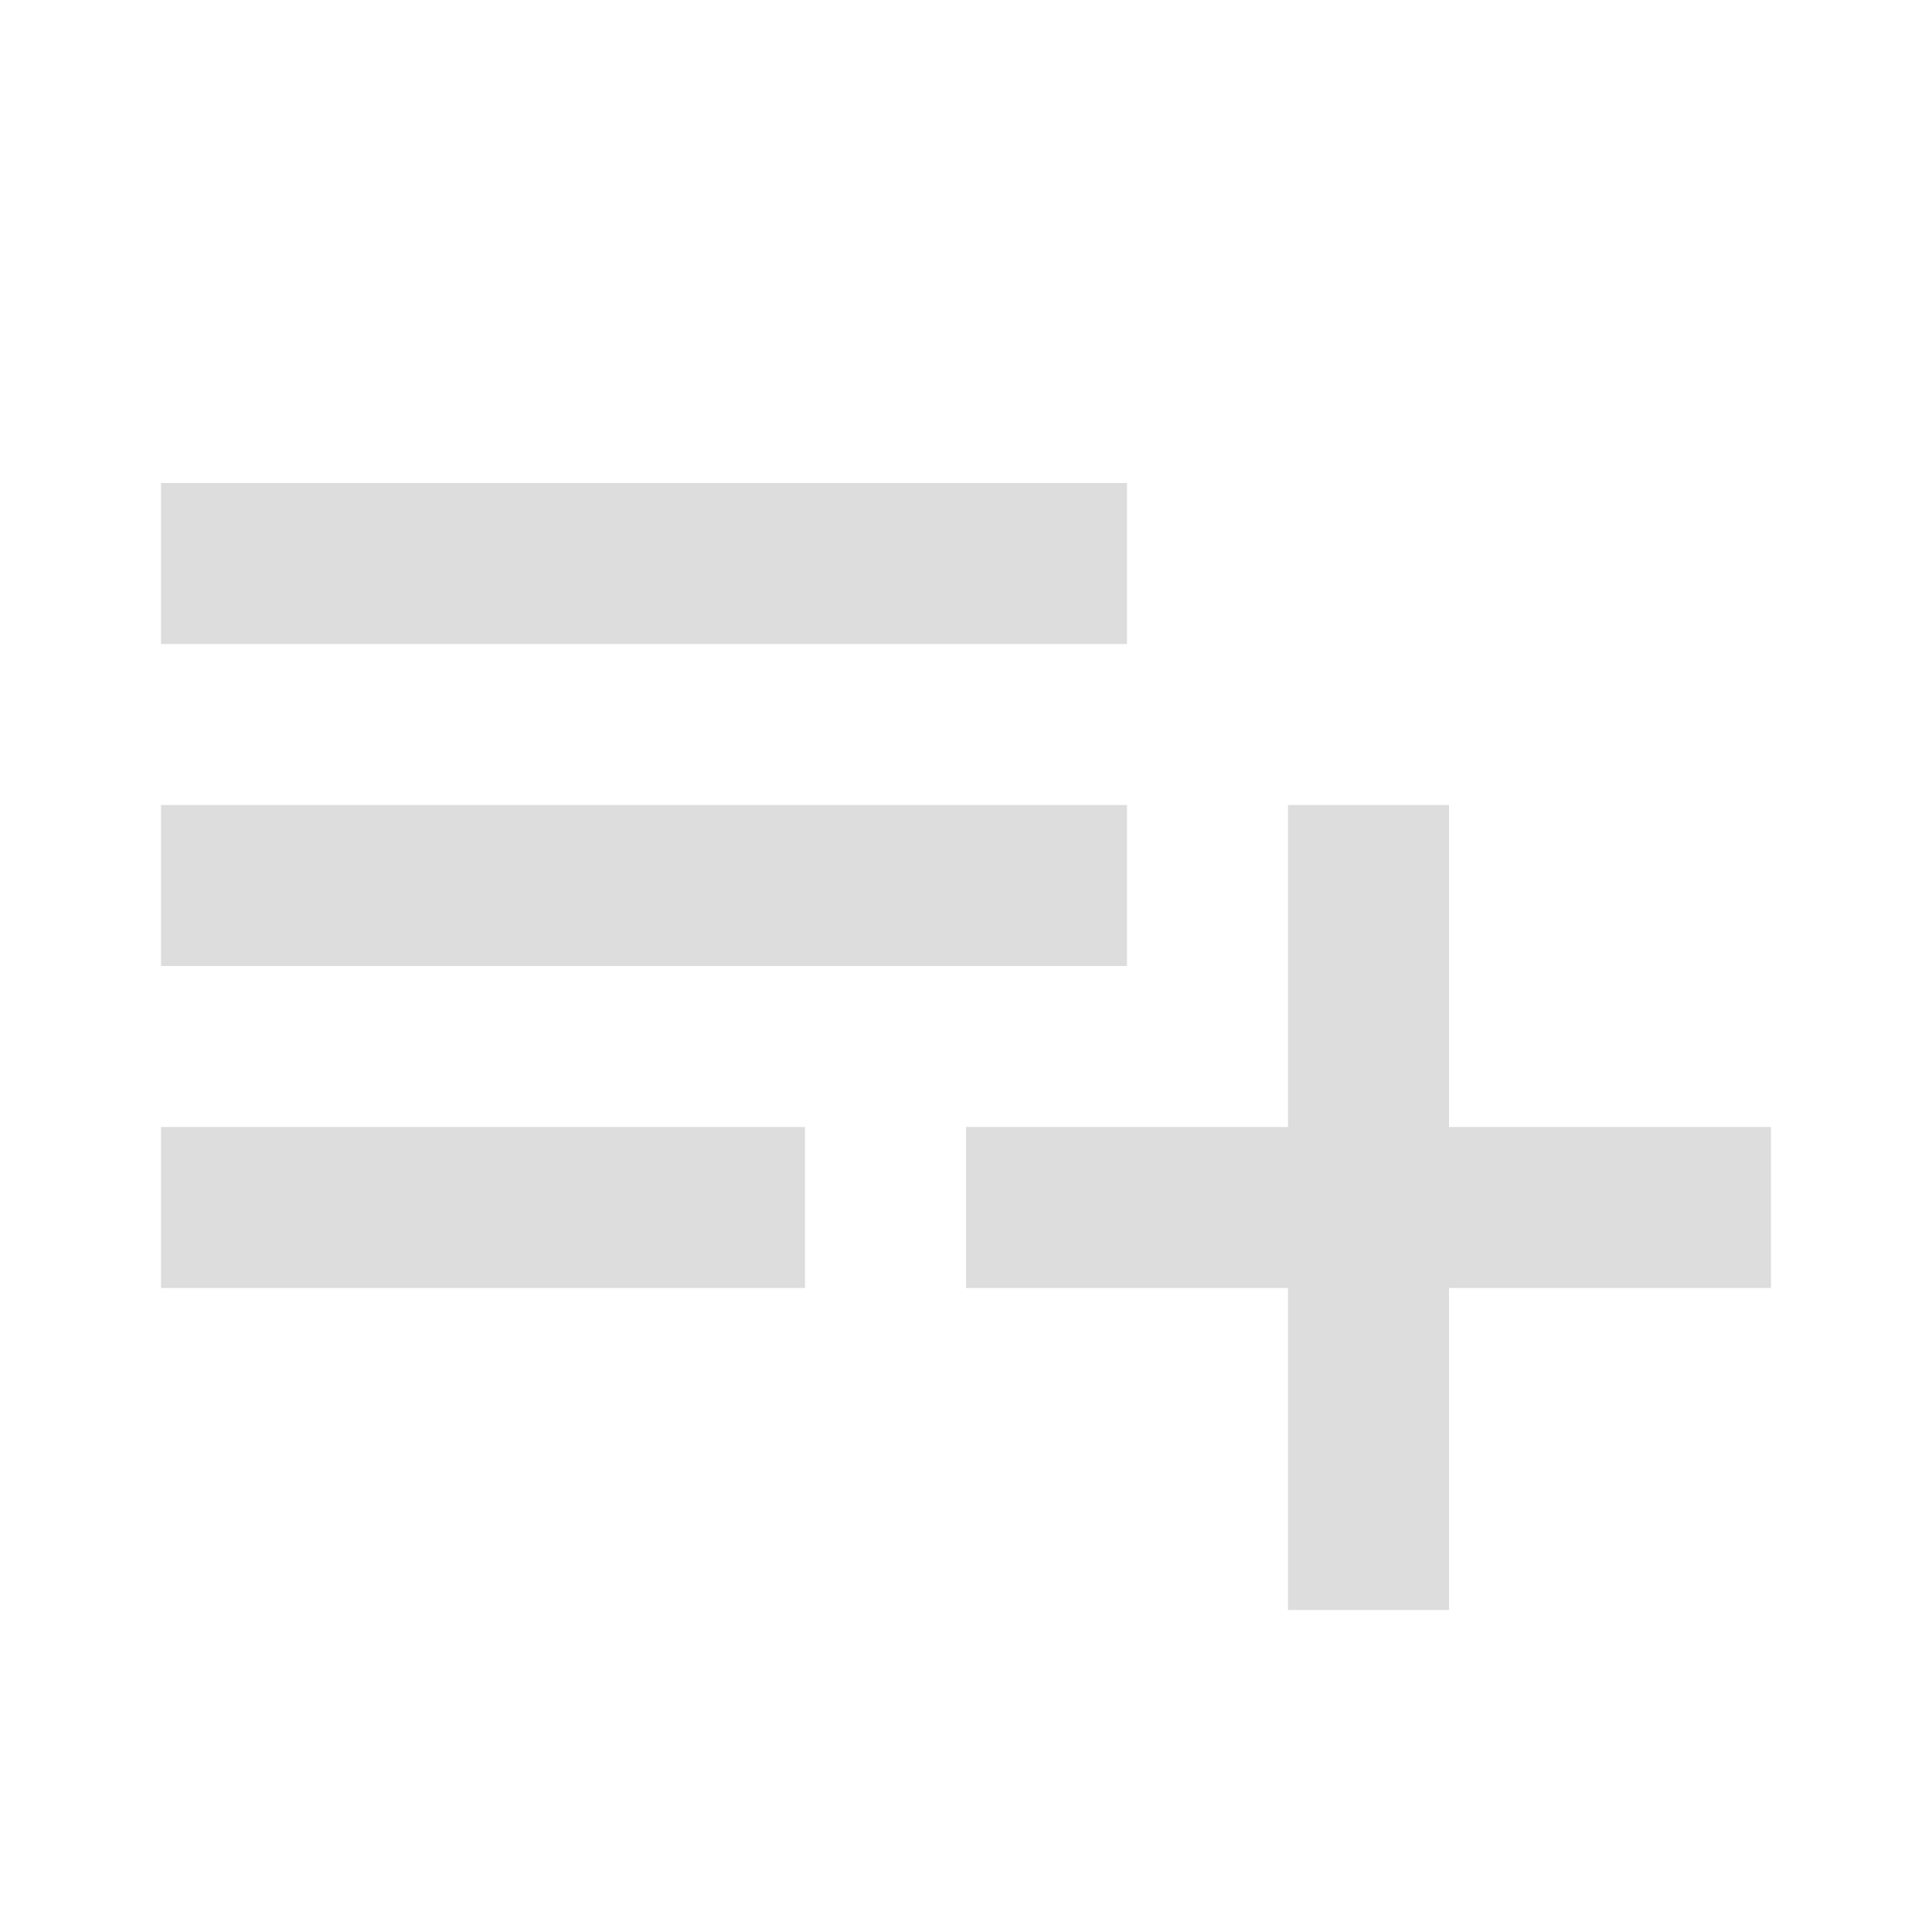
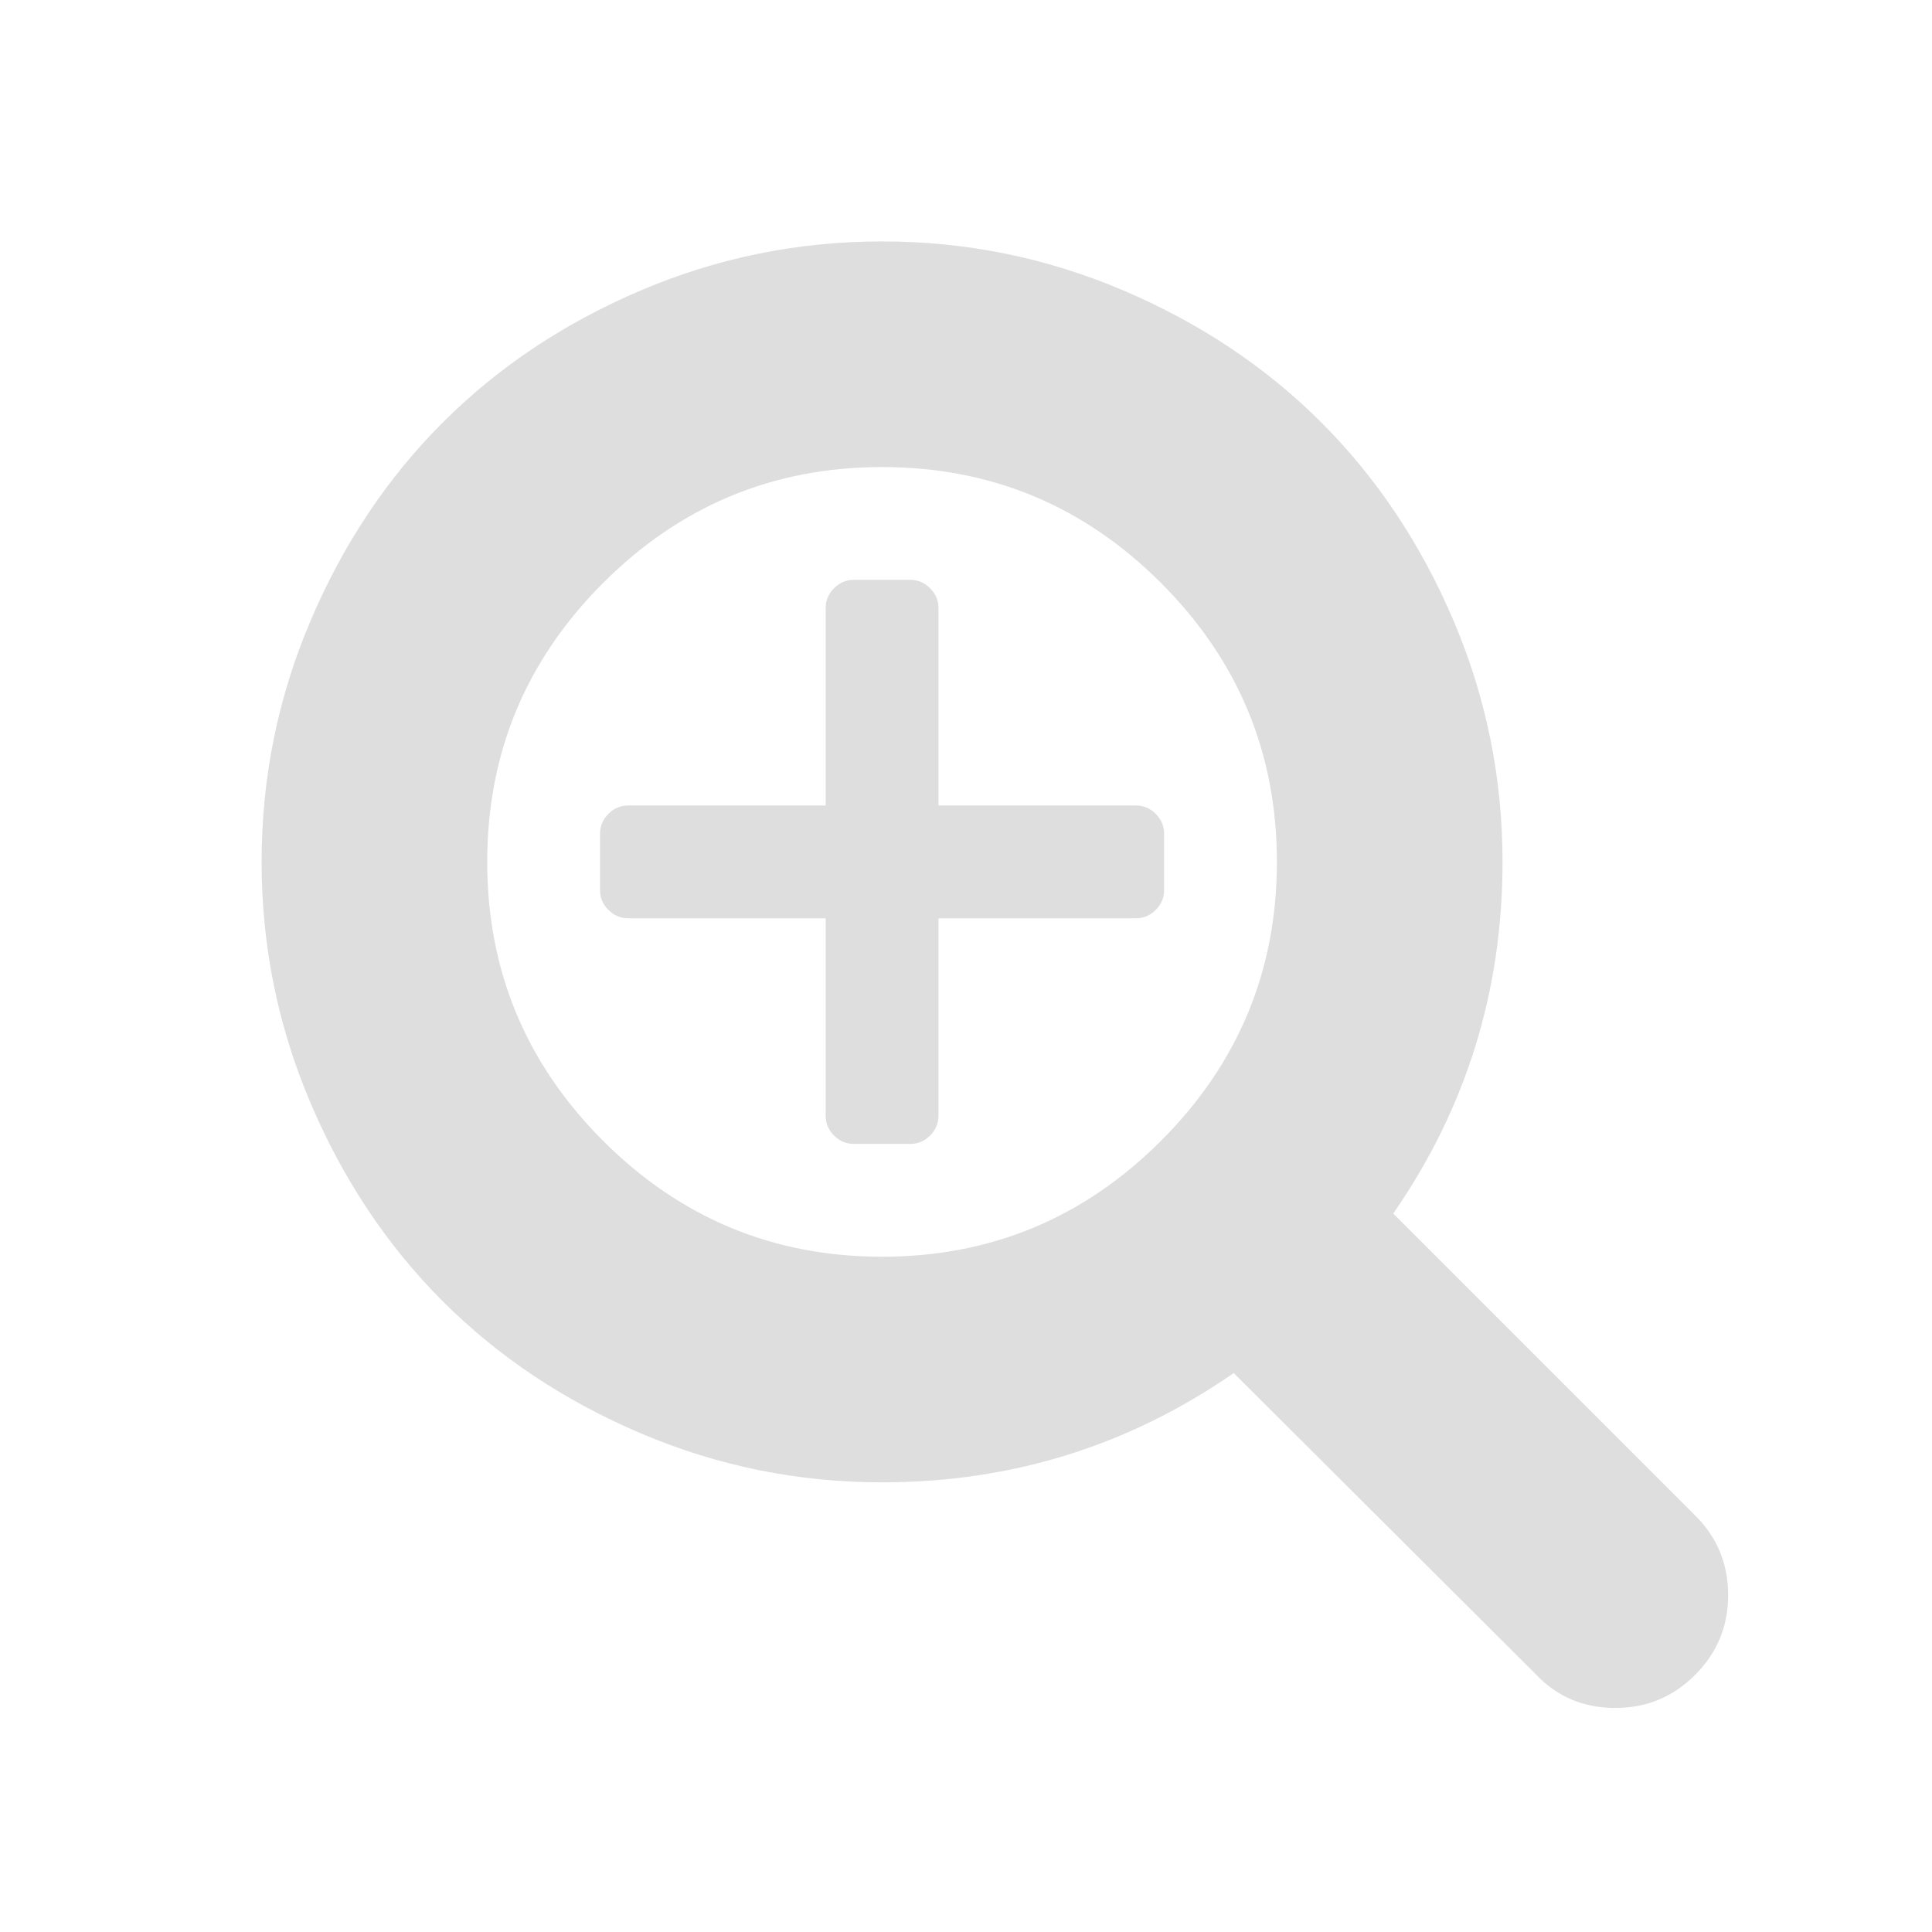
- <svg xmlns="http://www.w3.org/2000/svg" version="1.1" x="0px" y="0px" viewBox="-293 385 24 24" style="enable-background:new -293 385 24 24;" xml:space="preserve">
-   <style type="text/css">
- 	.st0{fill:none;}
- 	.st1{fill:#DDDDDE;}
- </style>
-   <g id="Layer_3">
- </g>
-   <g id="Layer_2">
-     <g id="Layer_1">
-       <path class="st0" d="M-293,385h24v24h-24V385z" />
-       <path class="st1" d="M-279,395h-12v2h12V395z M-279,391h-12v2h12V391z M-275,399v-4h-2v4h-4v2h4v4h2v-4h4v-2H-275z M-291,401h8v-2    h-8V401z" />
-     </g>
-   </g>
+ <svg xmlns="http://www.w3.org/2000/svg" width="1792" height="1792" viewBox="0 0 1792 1792" id="svg3404" version="1.1">
+   <defs id="defs3410" />
+   <path d="m 1079.734,773.272 0,52.318 q 0,10.627 -7.766,18.393 -7.766,7.766 -18.393,7.766 l -183.113,0 0,183.113 q 0,10.627 -7.766,18.393 -7.766,7.766 -18.393,7.766 l -52.318,0 q -10.627,0 -18.393,-7.766 -7.766,-7.766 -7.766,-18.393 l 0,-183.113 -183.113,0 q -10.627,0 -18.393,-7.766 -7.766,-7.766 -7.766,-18.393 l 0,-52.318 q 0,-10.627 7.766,-18.393 7.766,-7.766 18.393,-7.766 l 183.113,0 0,-183.113 q 0,-10.627 7.766,-18.393 7.766,-7.766 18.393,-7.766 l 52.318,0 q 10.627,0 18.393,7.766 7.766,7.766 7.766,18.393 l 0,183.113 183.113,0 q 10.627,0 18.393,7.766 7.766,7.766 7.766,18.393 z m 104.636,26.159 q 0,-151.232 -107.497,-258.729 -107.497,-107.497 -258.729,-107.497 -151.232,0 -258.729,107.497 -107.497,107.497 -107.497,258.729 0,151.232 107.497,258.729 107.497,107.497 258.729,107.497 151.232,0 258.729,-107.497 107.497,-107.497 107.497,-258.729 z m 418.545,680.136 q 0,43.326 -30.655,73.981 -30.655,30.655 -73.981,30.655 -44.143,0 -73.572,-31.064 l -280.392,-279.575 q -146.327,101.366 -326.171,101.366 -116.898,0 -223.578,-45.37 -106.68,-45.37 -183.931,-122.621 -77.251,-77.251 -122.621,-183.931 -45.37,-106.68 -45.37,-223.578 0,-116.898 45.37,-223.578 45.37,-106.68 122.621,-183.931 77.251,-77.251 183.931,-122.621 106.68,-45.37 223.578,-45.37 116.898,0 223.578,45.37 106.68,45.37 183.931,122.621 77.251,77.251 122.621,183.931 45.37,106.68 45.37,223.578 0,179.844 -101.366,326.171 l 280.392,280.392 q 30.246,30.246 30.246,73.572 z" id="path3406" style="fill:#dedede;fill-opacity:1" />
</svg>
